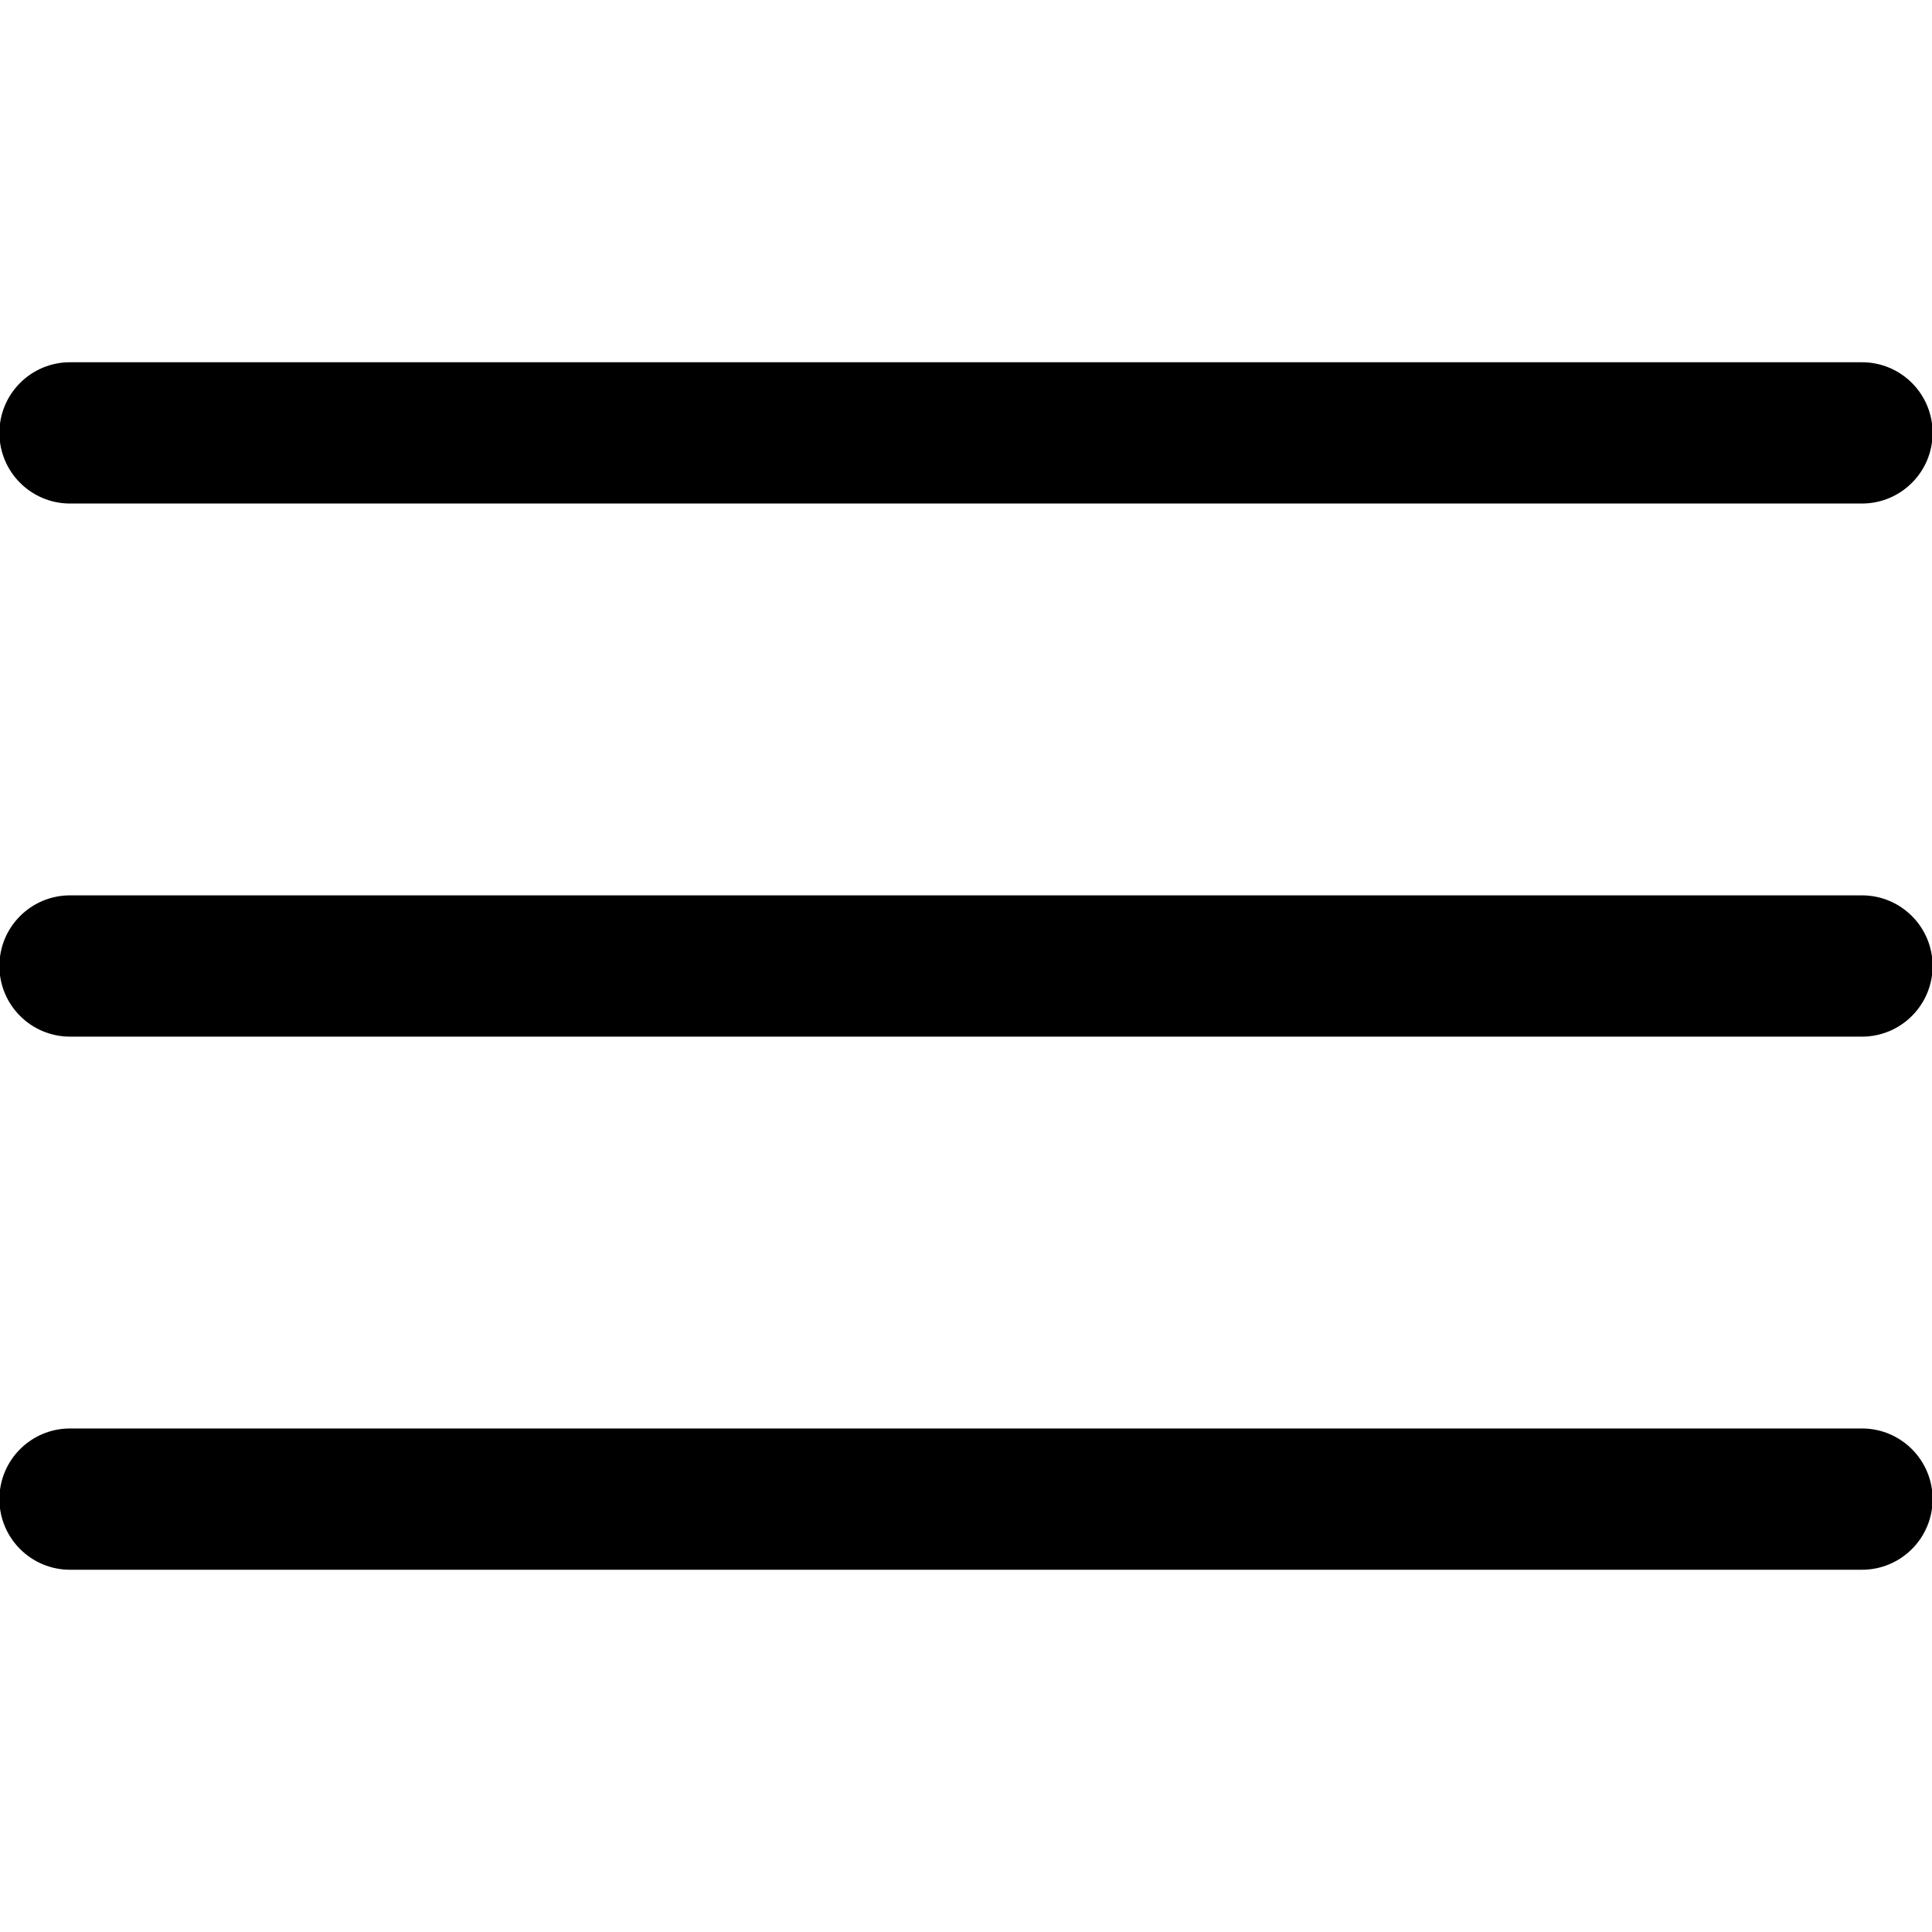
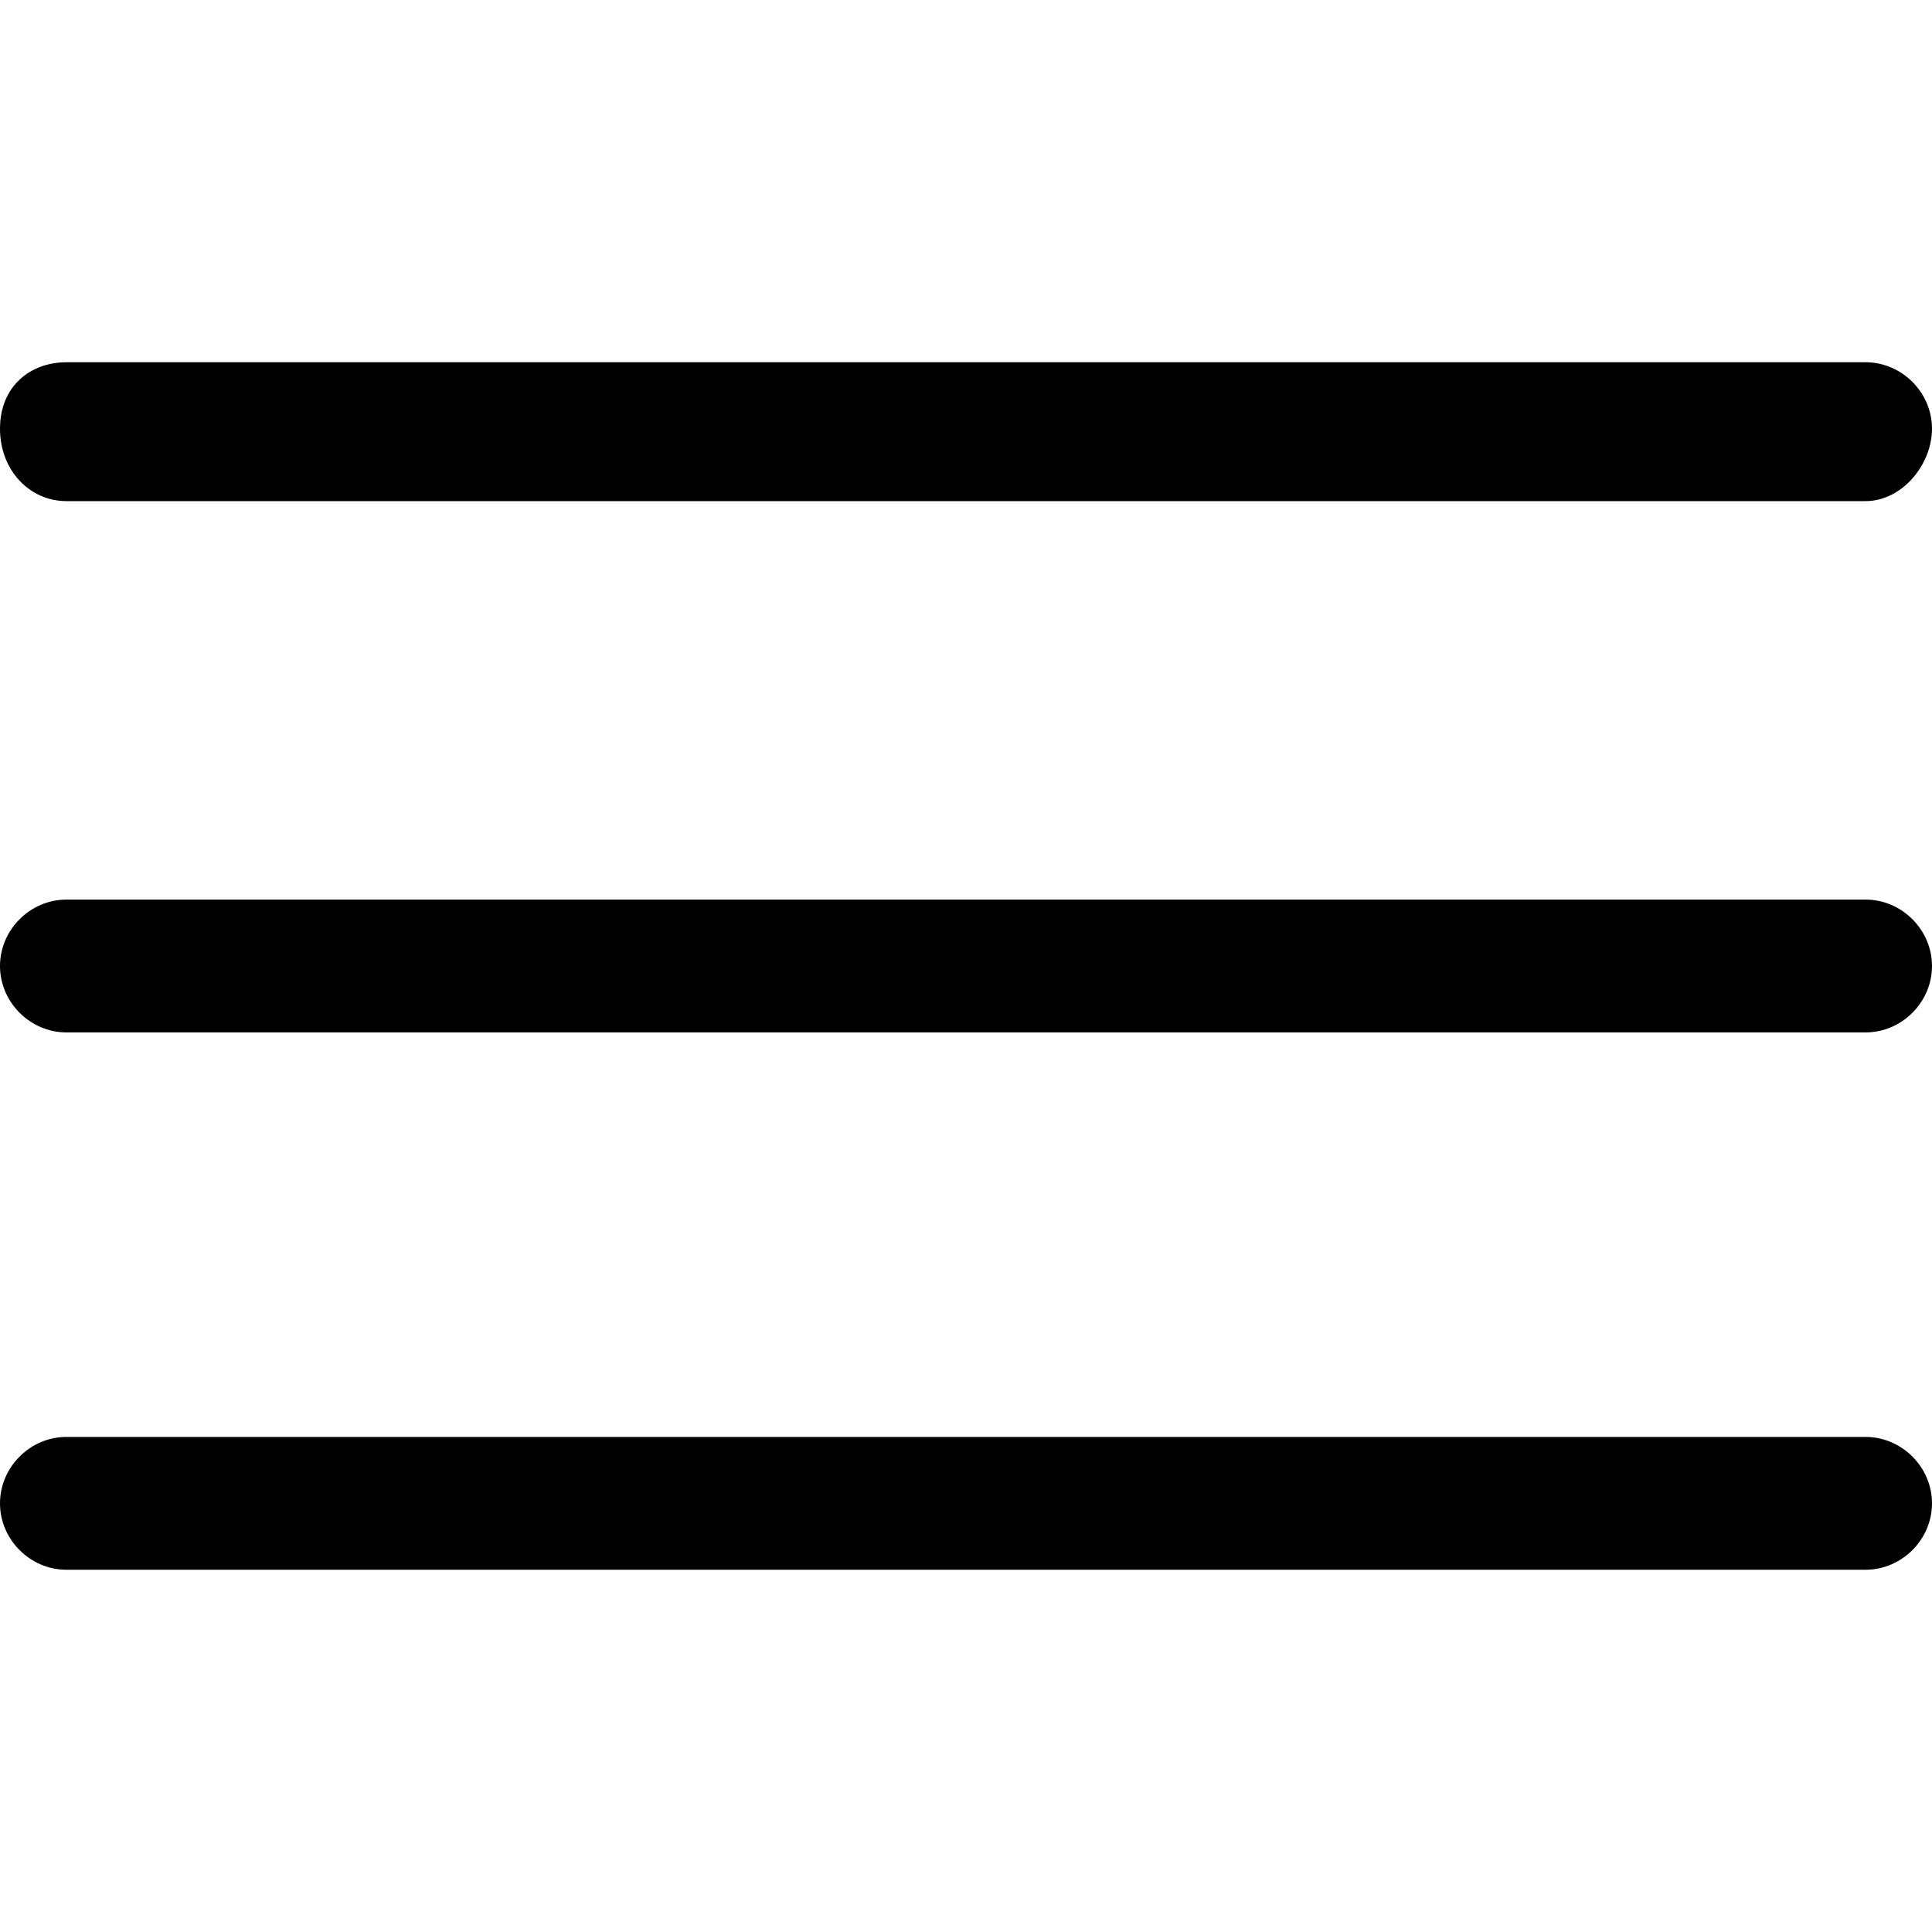
- <svg xmlns="http://www.w3.org/2000/svg" fill="currentColor" id="Layer_1" data-name="Layer 1" viewBox="0 0 32 32">
-   <path d="M30.84,8.34H1.16A1.17,1.17,0,0,1,1.16,6H30.84a1.17,1.17,0,0,1,0,2.34Z" />
-   <path d="M30.84,17.17H1.16a1.17,1.17,0,0,1,0-2.34H30.84a1.17,1.17,0,0,1,0,2.34Z" />
-   <path d="M30.84,26H1.16a1.17,1.17,0,0,1,0-2.34H30.84a1.17,1.17,0,0,1,0,2.34Z" />
+ <svg xmlns="http://www.w3.org/2000/svg" fill="currentColor" version="1.1" id="Layer_1" x="0px" y="0px" viewBox="0 0 32 32" style="enable-background:new 0 0 32 32;" xml:space="preserve">
+   <g>
+     <g>
+       <path class="st0" d="M30.9,8.3H1.1C0.5,8.3,0,7.8,0,7.1S0.5,6,1.1,6h29.8C31.5,6,32,6.5,32,7.1S31.5,8.3,30.9,8.3z" />
+     </g>
+     <g>
+       <path class="st0" d="M30.9,17.1H1.1C0.5,17.1,0,16.6,0,16c0-0.6,0.5-1.1,1.1-1.1h29.8c0.6,0,1.1,0.5,1.1,1.1    C32,16.6,31.5,17.1,30.9,17.1z" />
+     </g>
+     <g>
+       <path class="st0" d="M30.9,26H1.1C0.5,26,0,25.5,0,24.9c0-0.6,0.5-1.1,1.1-1.1h29.8c0.6,0,1.1,0.5,1.1,1.1    C32,25.5,31.5,26,30.9,26z" />
+     </g>
+   </g>
</svg>
